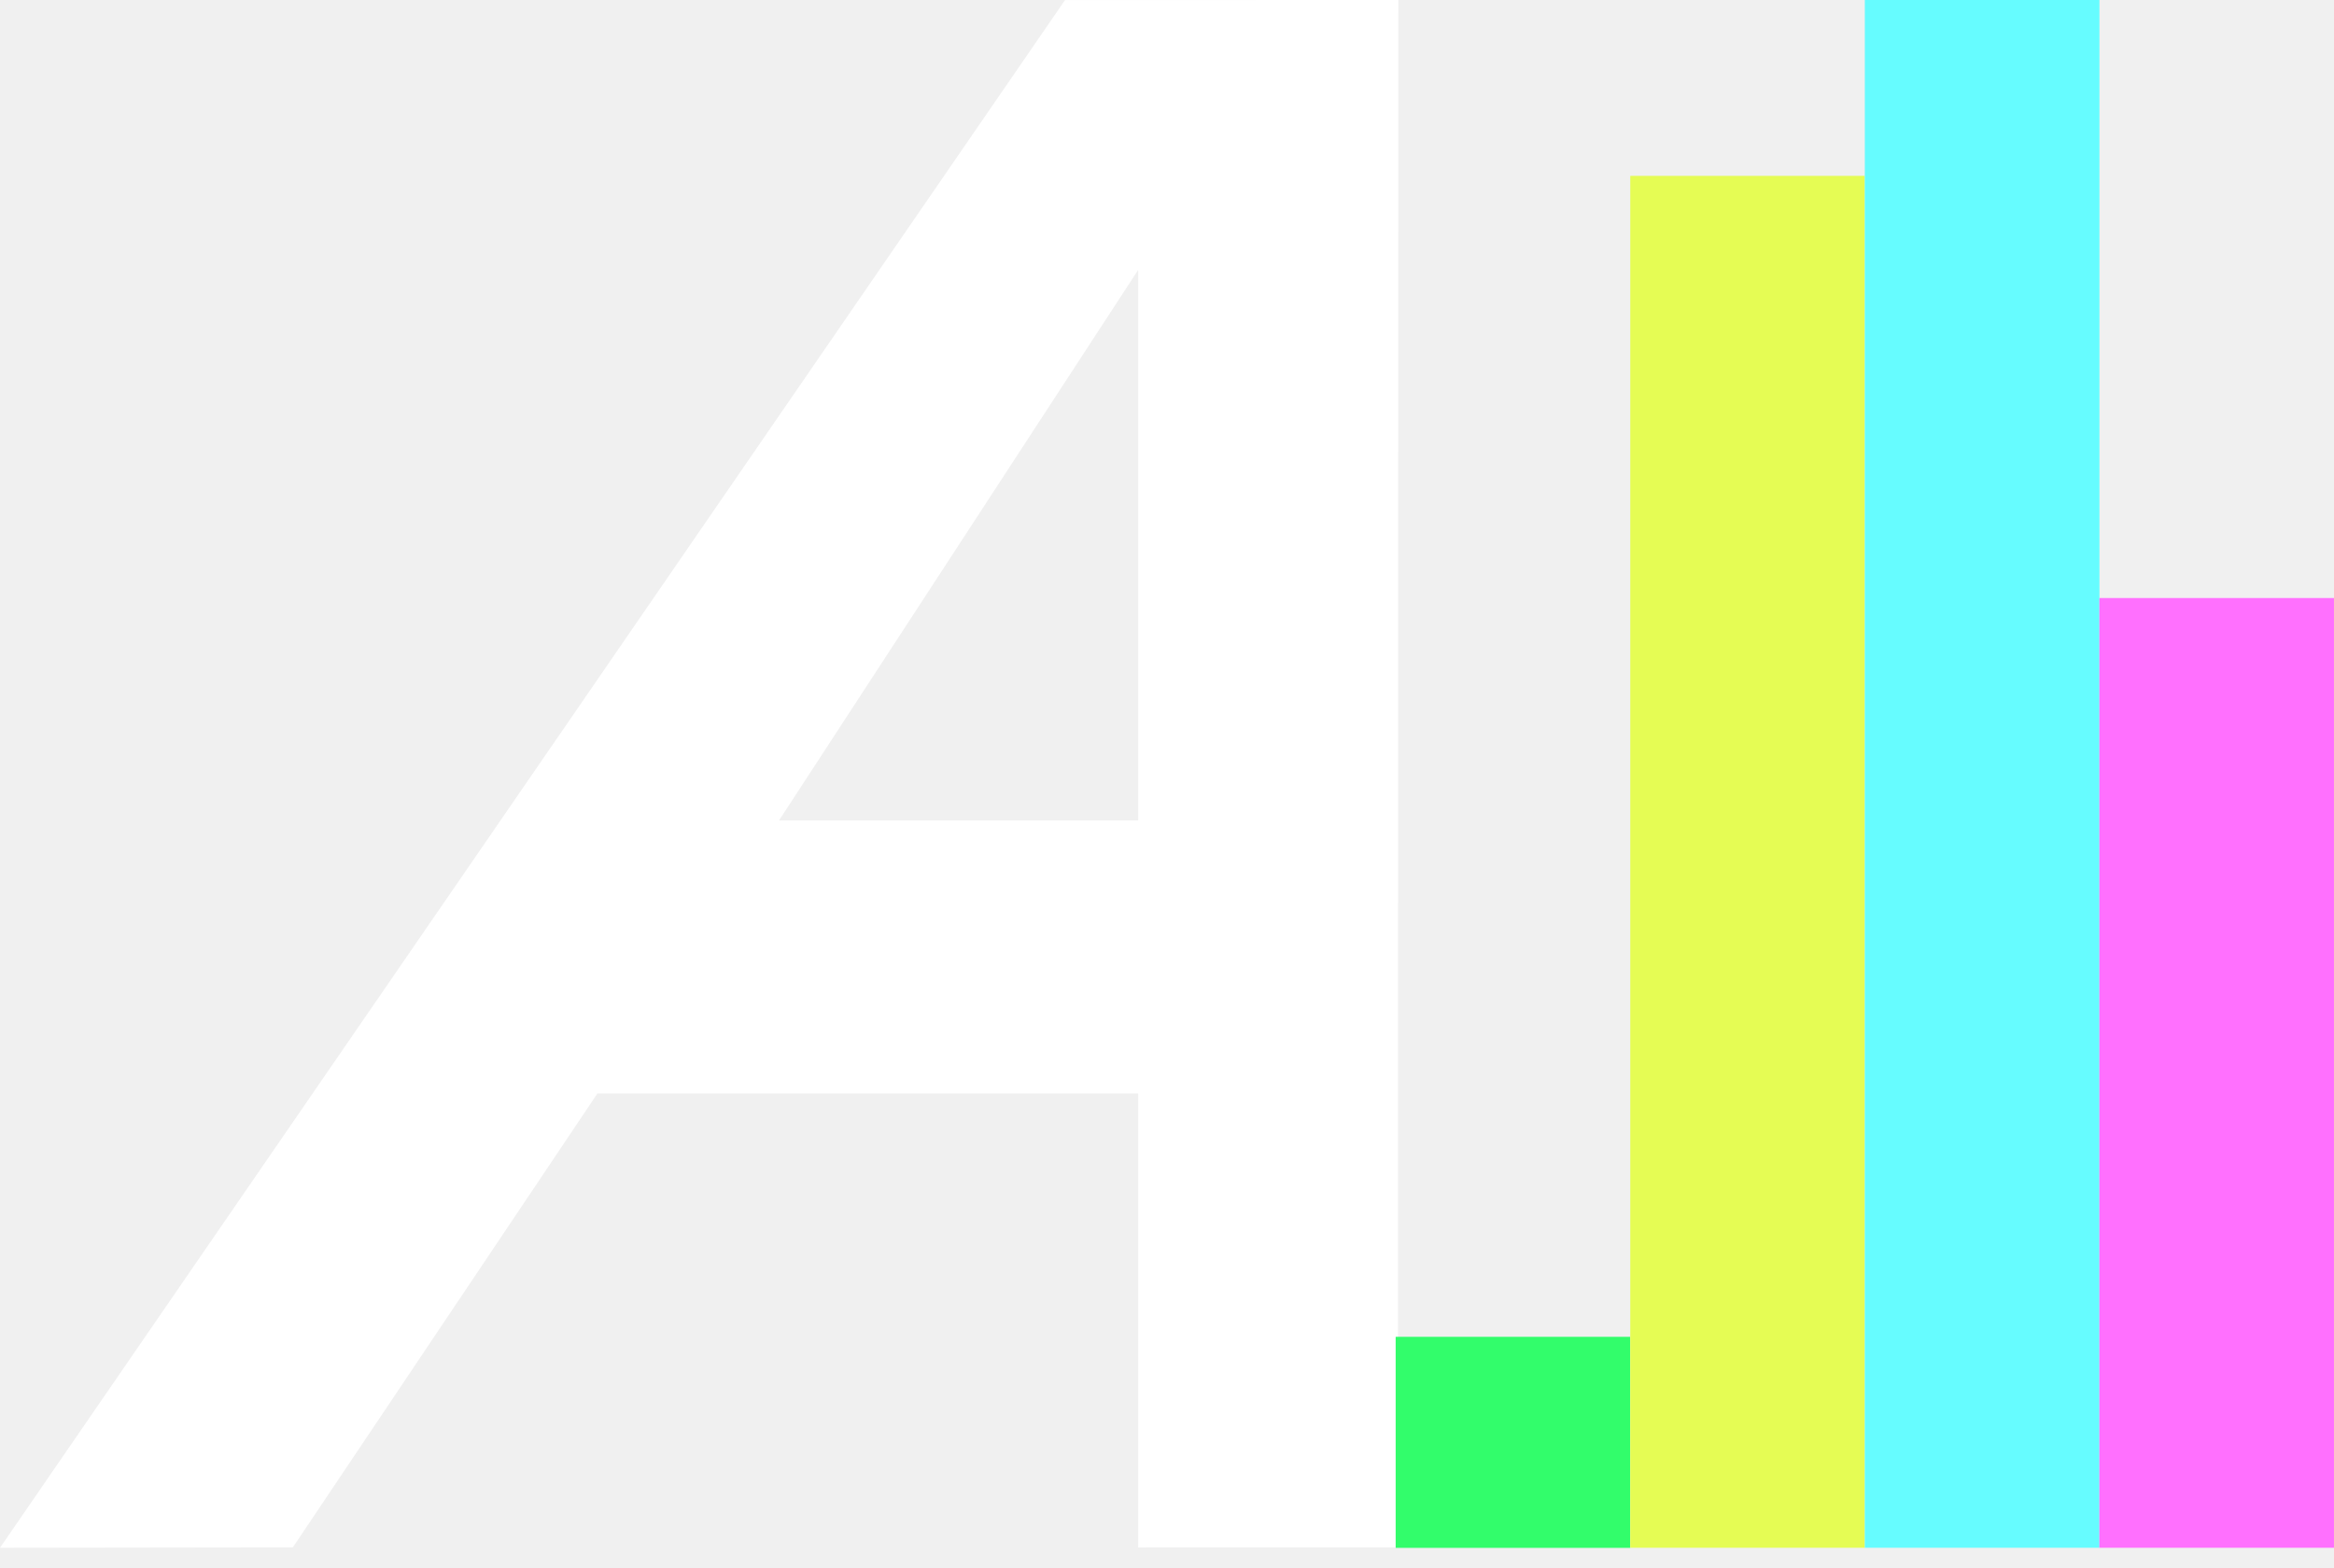
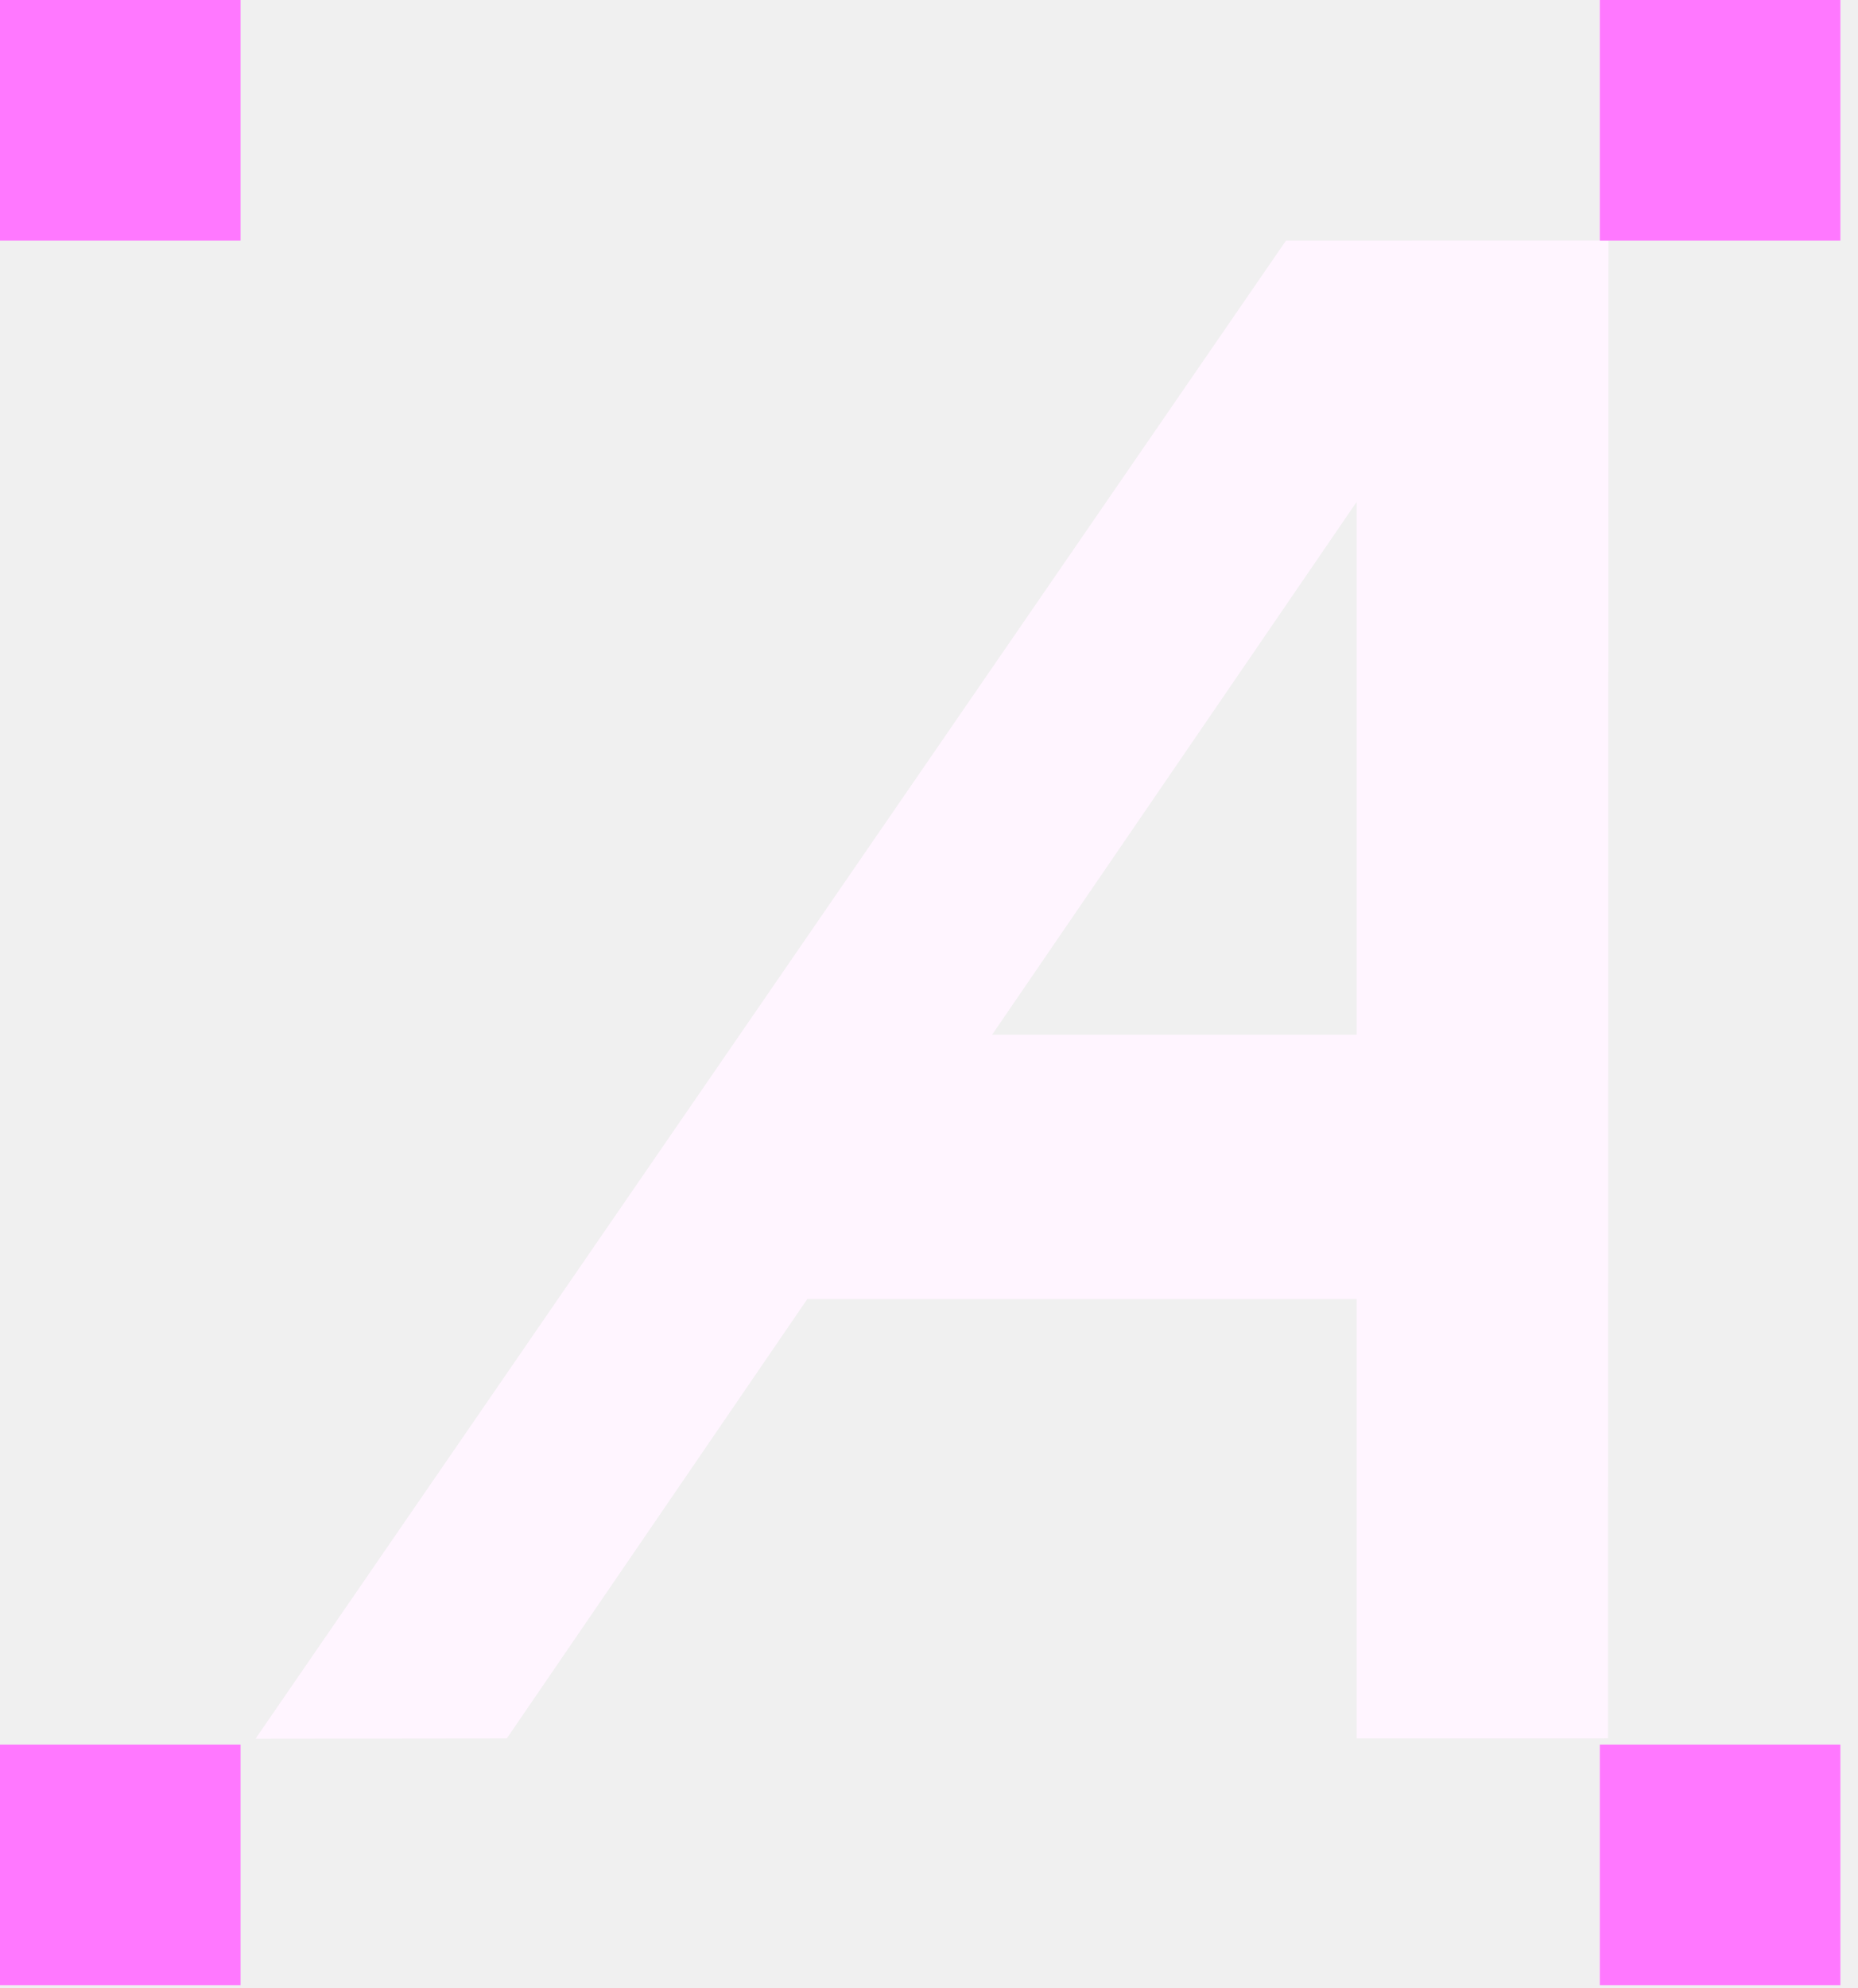
- <svg xmlns="http://www.w3.org/2000/svg" width="64" height="43" viewBox="0 0 64 43" fill="none">
-   <path d="M38.331 42.442L31.209 42.444V29.992H16.382L8.03 42.442L0 42.453L29.204 0.002L38.343 0L38.331 42.442ZM21.361 22.504H31.209V7.404L21.361 22.504Z" fill="white" />
-   <path d="M38.27 36.667H44.702V42.456H38.27V36.667Z" fill="#32FD6B" />
-   <path d="M44.703 4.824H51.135V42.453H44.703V4.824Z" fill="#E5FC54" />
-   <path d="M51.135 0H57.568V42.453H51.135V0Z" fill="#66FCFF" />
-   <path d="M57.567 16.403H63.999V42.453H57.567V16.403Z" fill="#FF70FE" />
+ <svg xmlns="http://www.w3.org/2000/svg" width="43" height="46" viewBox="0 0 43 46" fill="none">
+   <path d="M37.215 40.223L31.398 40.225L31.398 30.057H18.685L11.729 40.225L5.914 40.232L29.762 5.568L37.224 5.566L37.215 40.223ZM31.398 23.942L31.398 11.612L22.961 23.942H31.398Z" fill="#FFF5FF" />
+   <rect x="37.165" y="40.506" width="5.289" height="5.289" fill="#FF78FF" stroke="#FF78FF" stroke-width="0.278" />
+   <rect x="37.165" y="0.139" width="5.289" height="5.289" fill="#FF78FF" stroke="#FF78FF" stroke-width="0.278" />
+   <rect x="0.139" y="0.139" width="5.289" height="5.289" fill="#FF78FF" stroke="#FF78FF" stroke-width="0.278" />
+   <rect x="0.139" y="40.506" width="5.289" height="5.289" fill="#FF78FF" stroke="#FF78FF" stroke-width="0.278" />
</svg>
